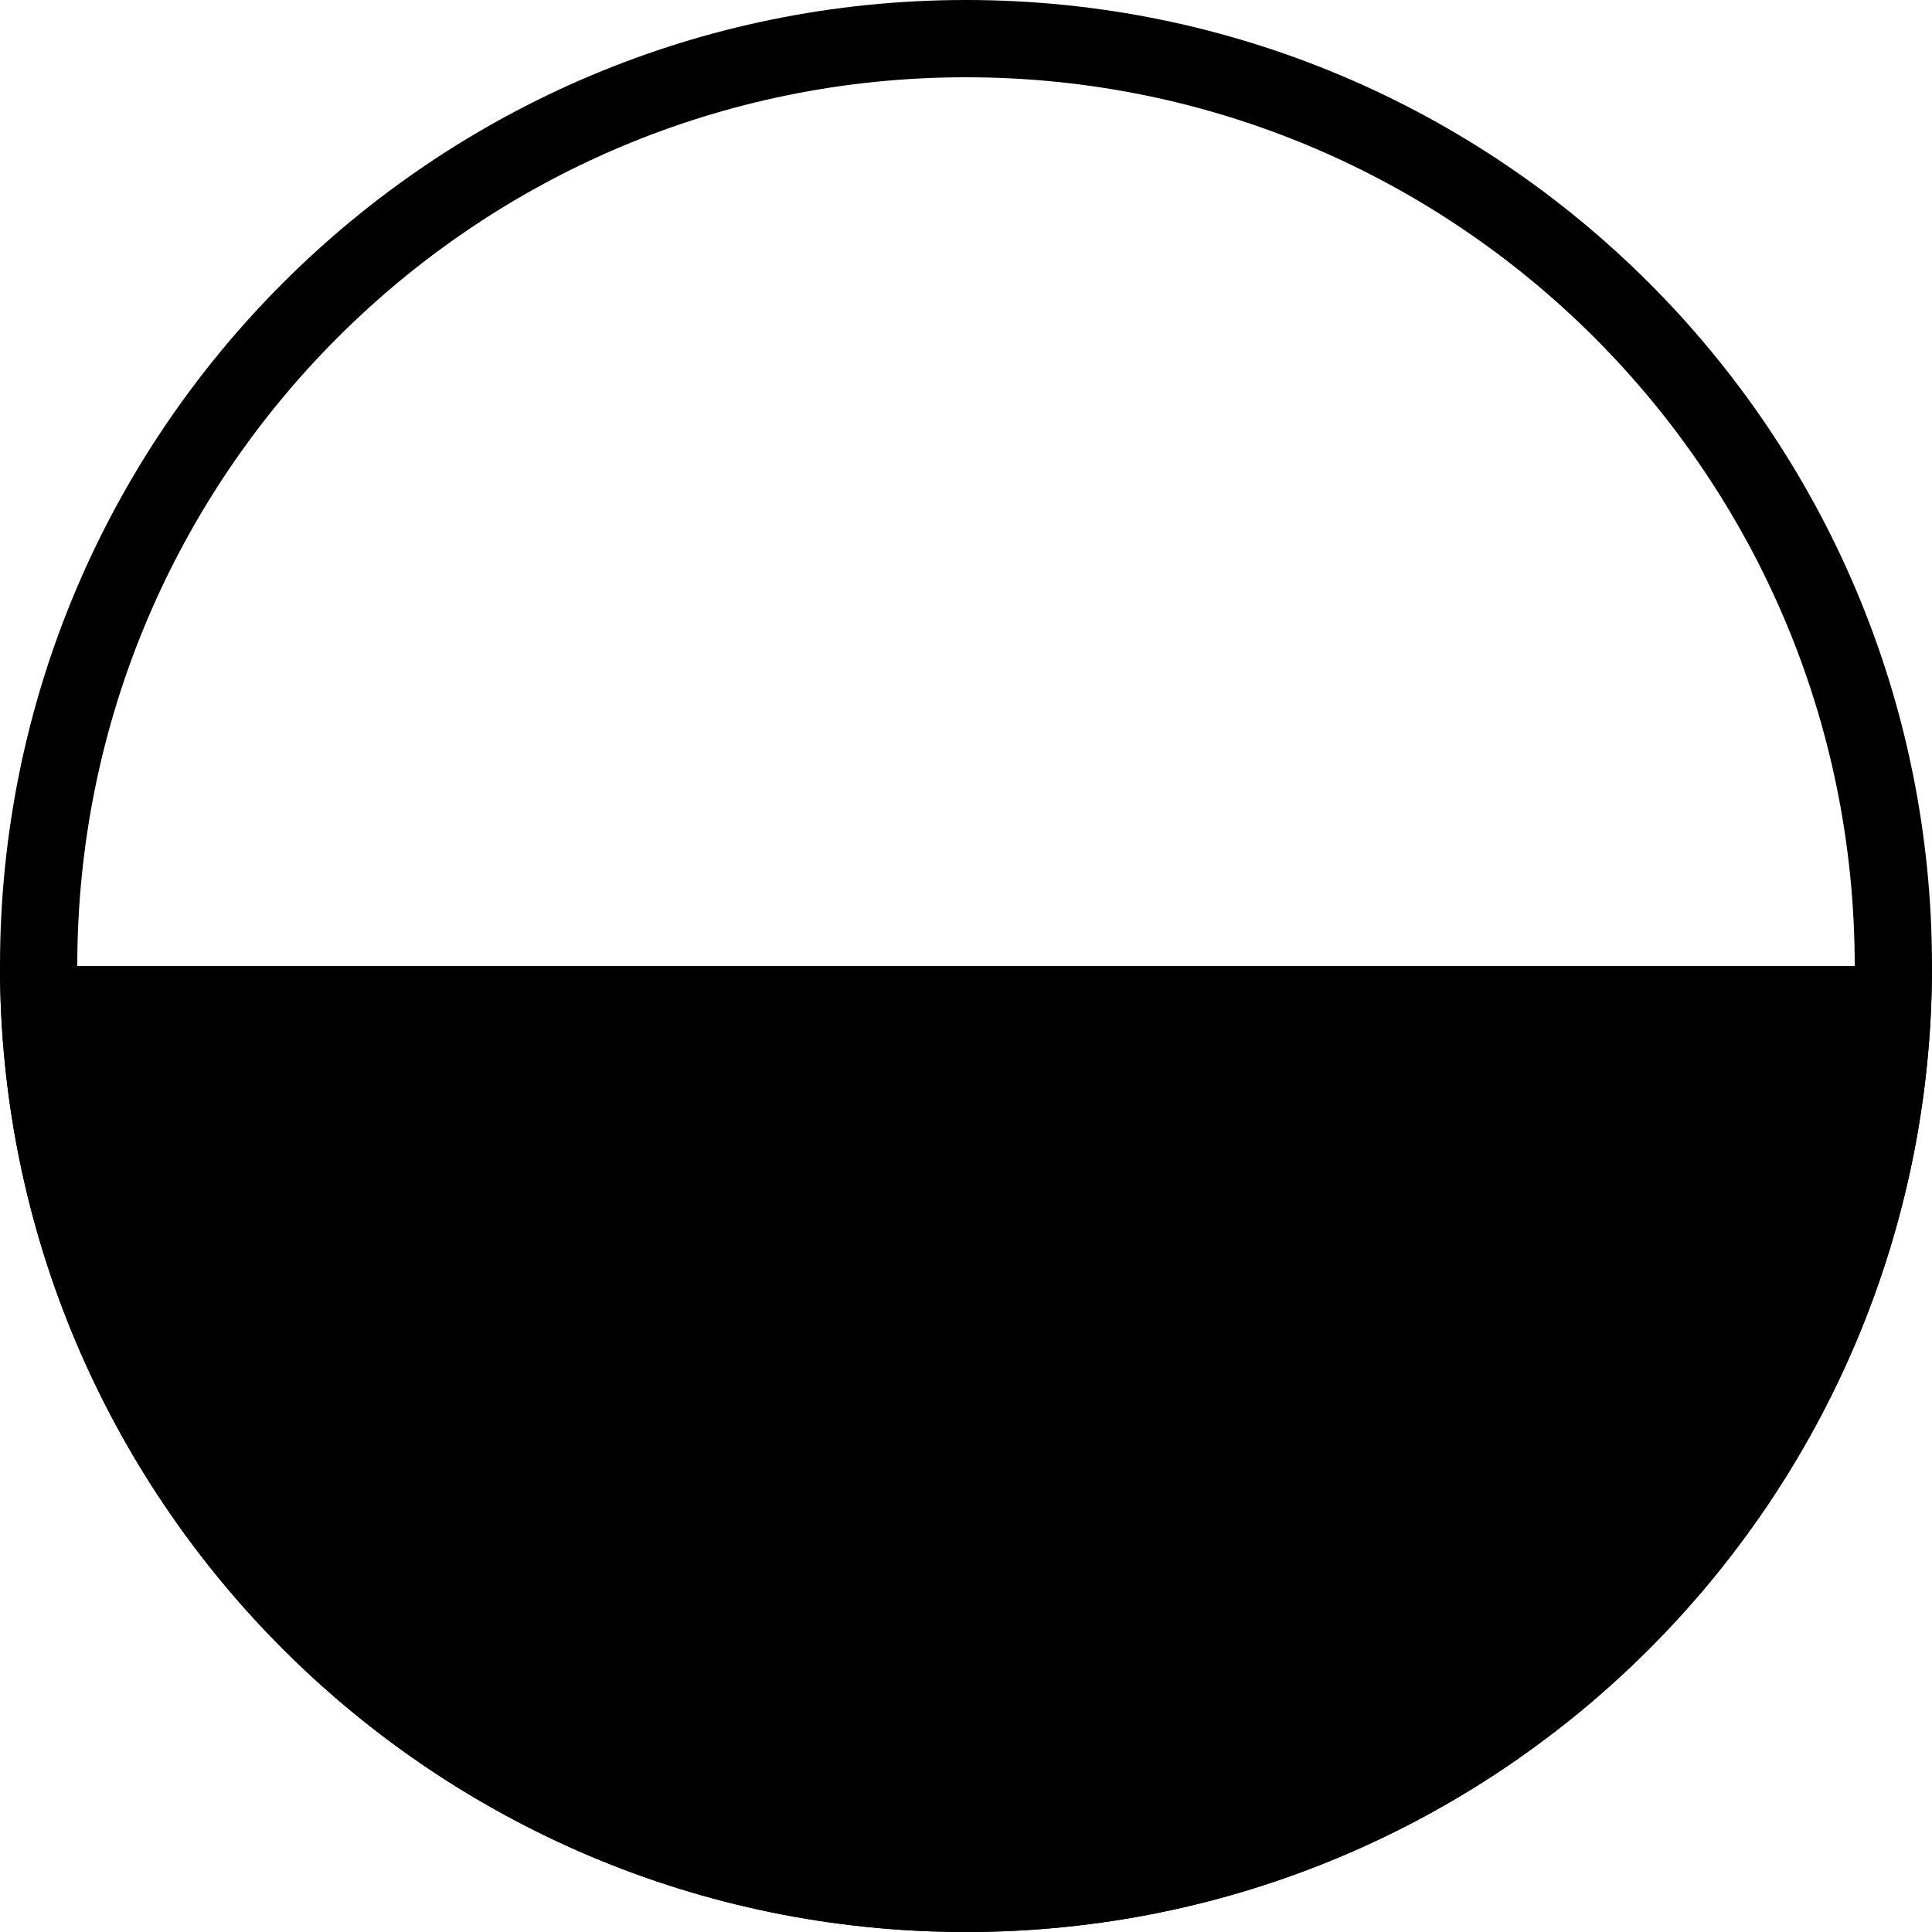
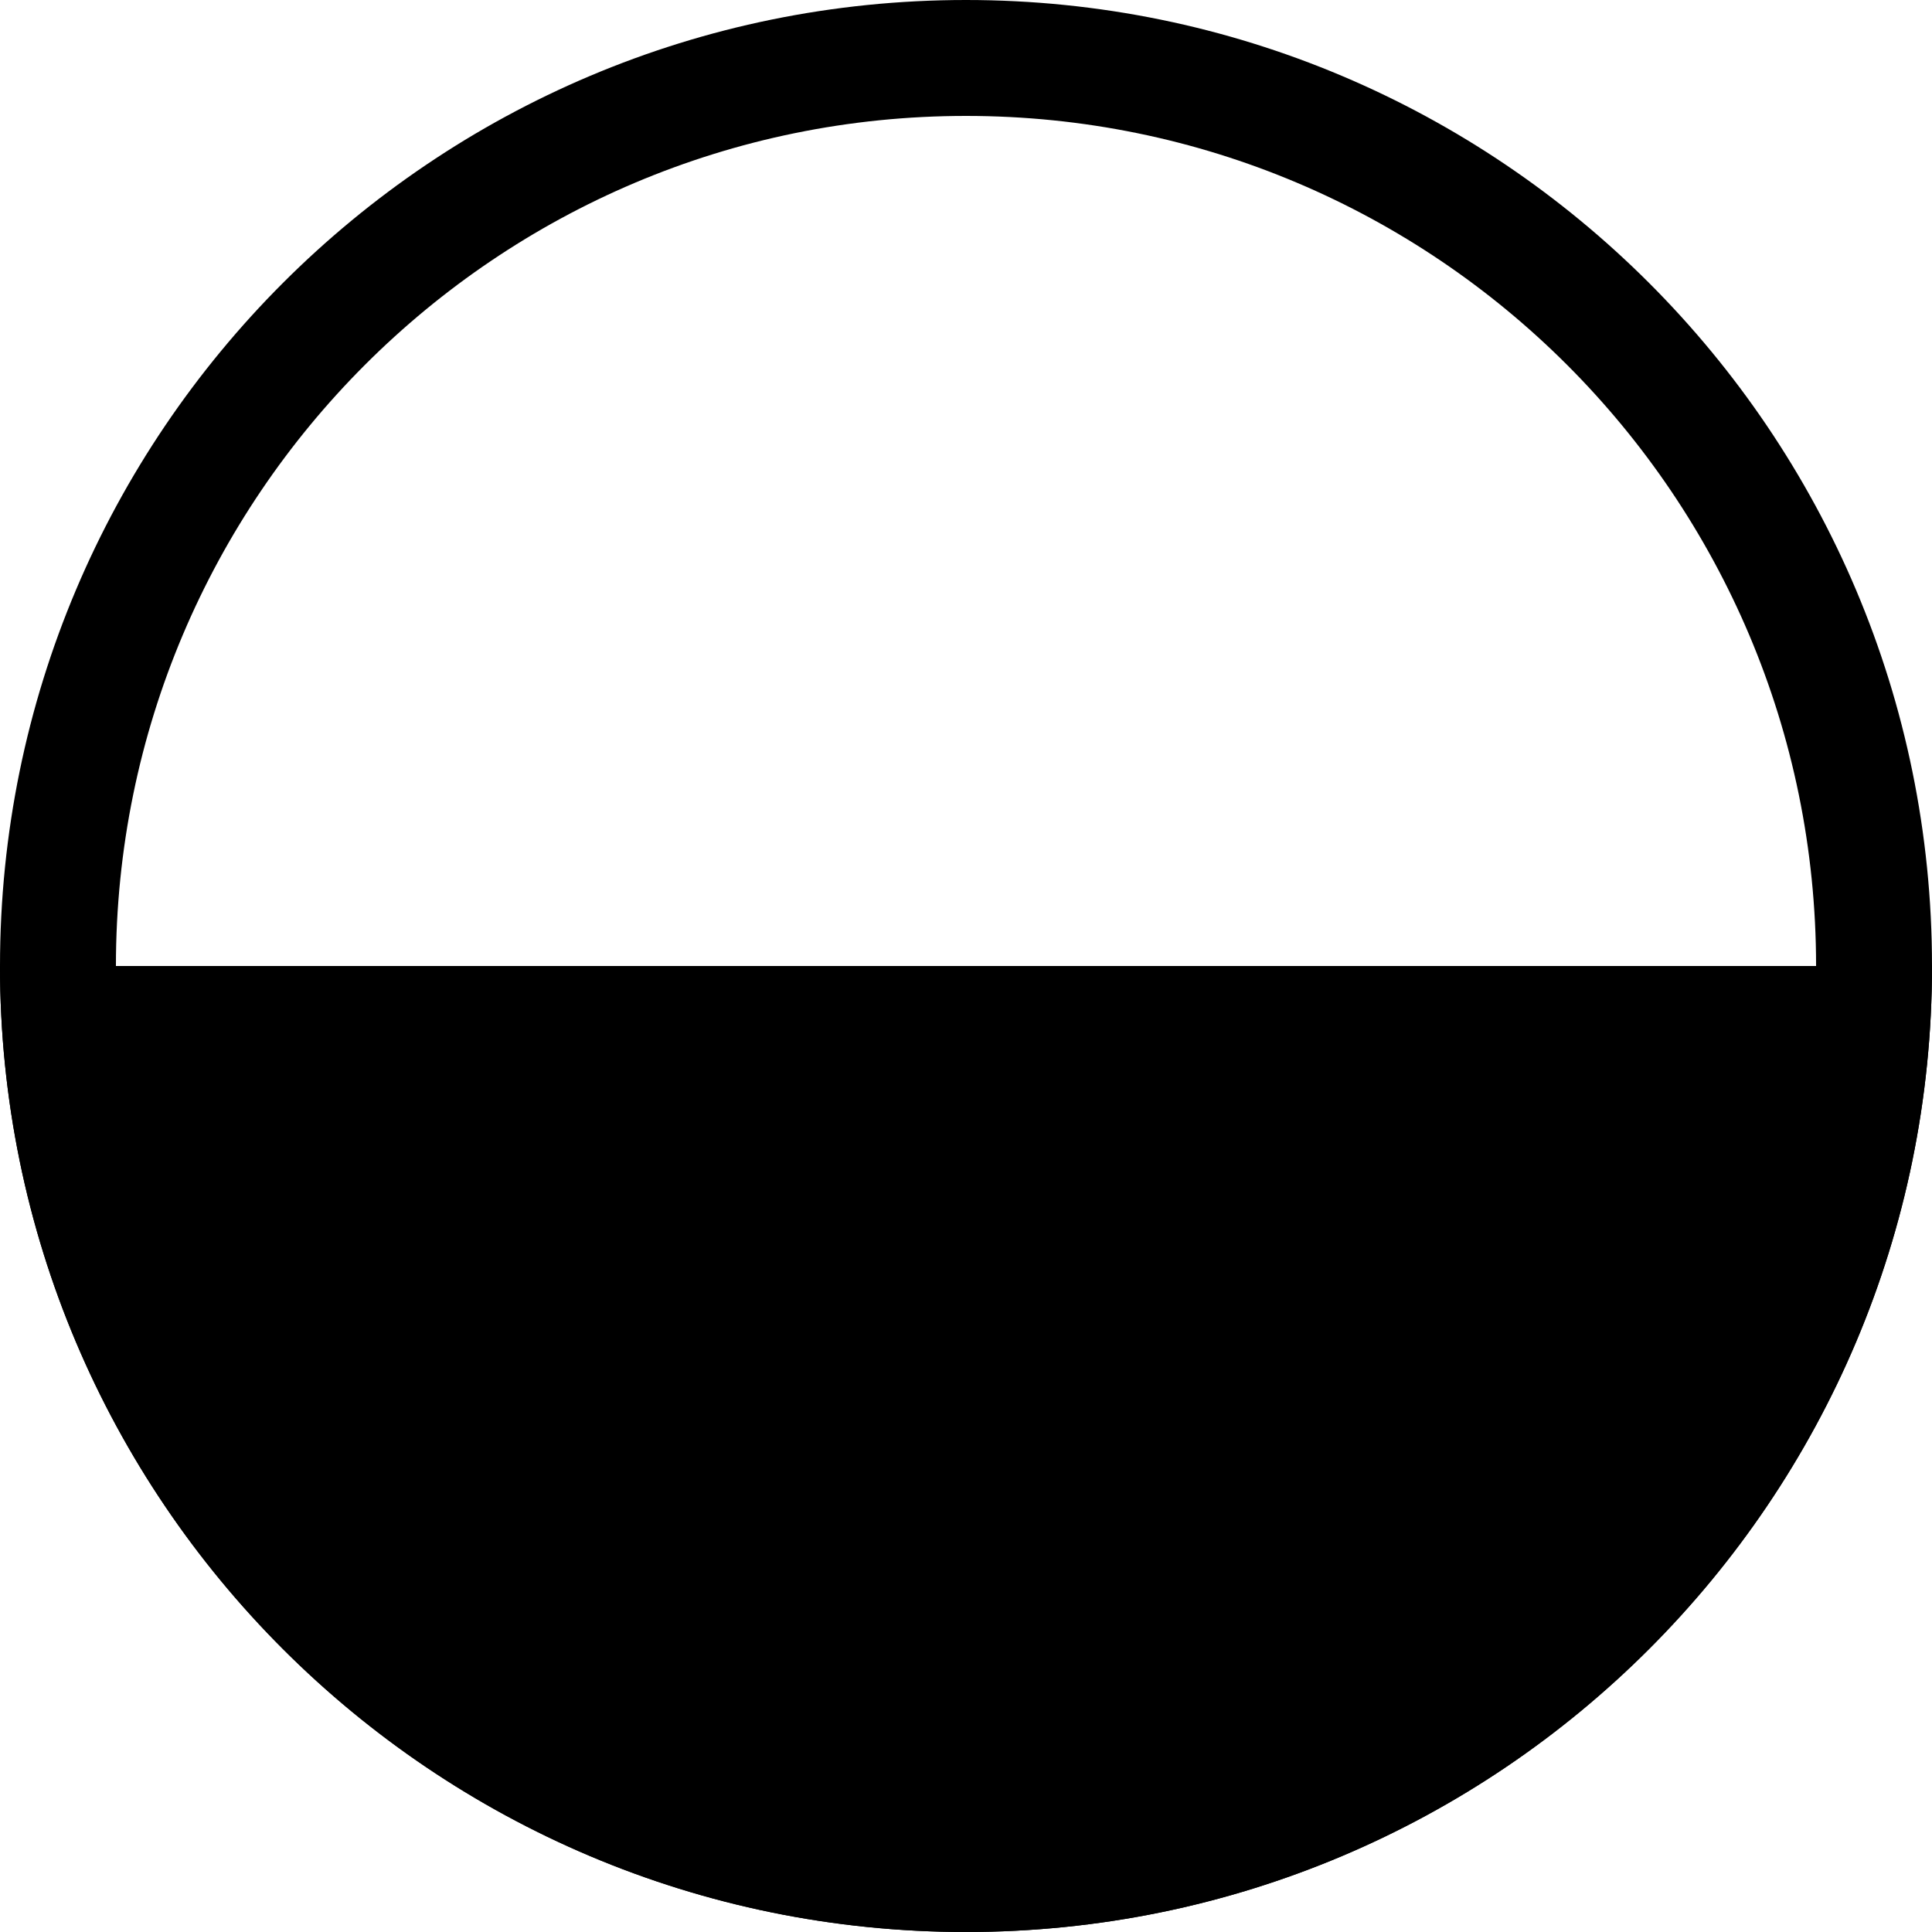
<svg xmlns="http://www.w3.org/2000/svg" baseProfile="full" height="25.0" version="1.1" width="25.0">
  <defs />
-   <path d="M 0,12.5 a 12,12 0 0,0 25,0" fill="black" stroke="none" stroke-width="0" />
-   <circle cx="12.5" cy="12.5" fill="none" r="12.0" stroke="black" stroke-width="1" />
+   <path d="M 0,12.5 a 11.75,11.75 0 0,0 25,0" fill="black" stroke="none" stroke-width="0" />
+   <circle cx="12.5" cy="12.5" fill="none" r="11.75" stroke="black" stroke-width="1.5" />
</svg>
